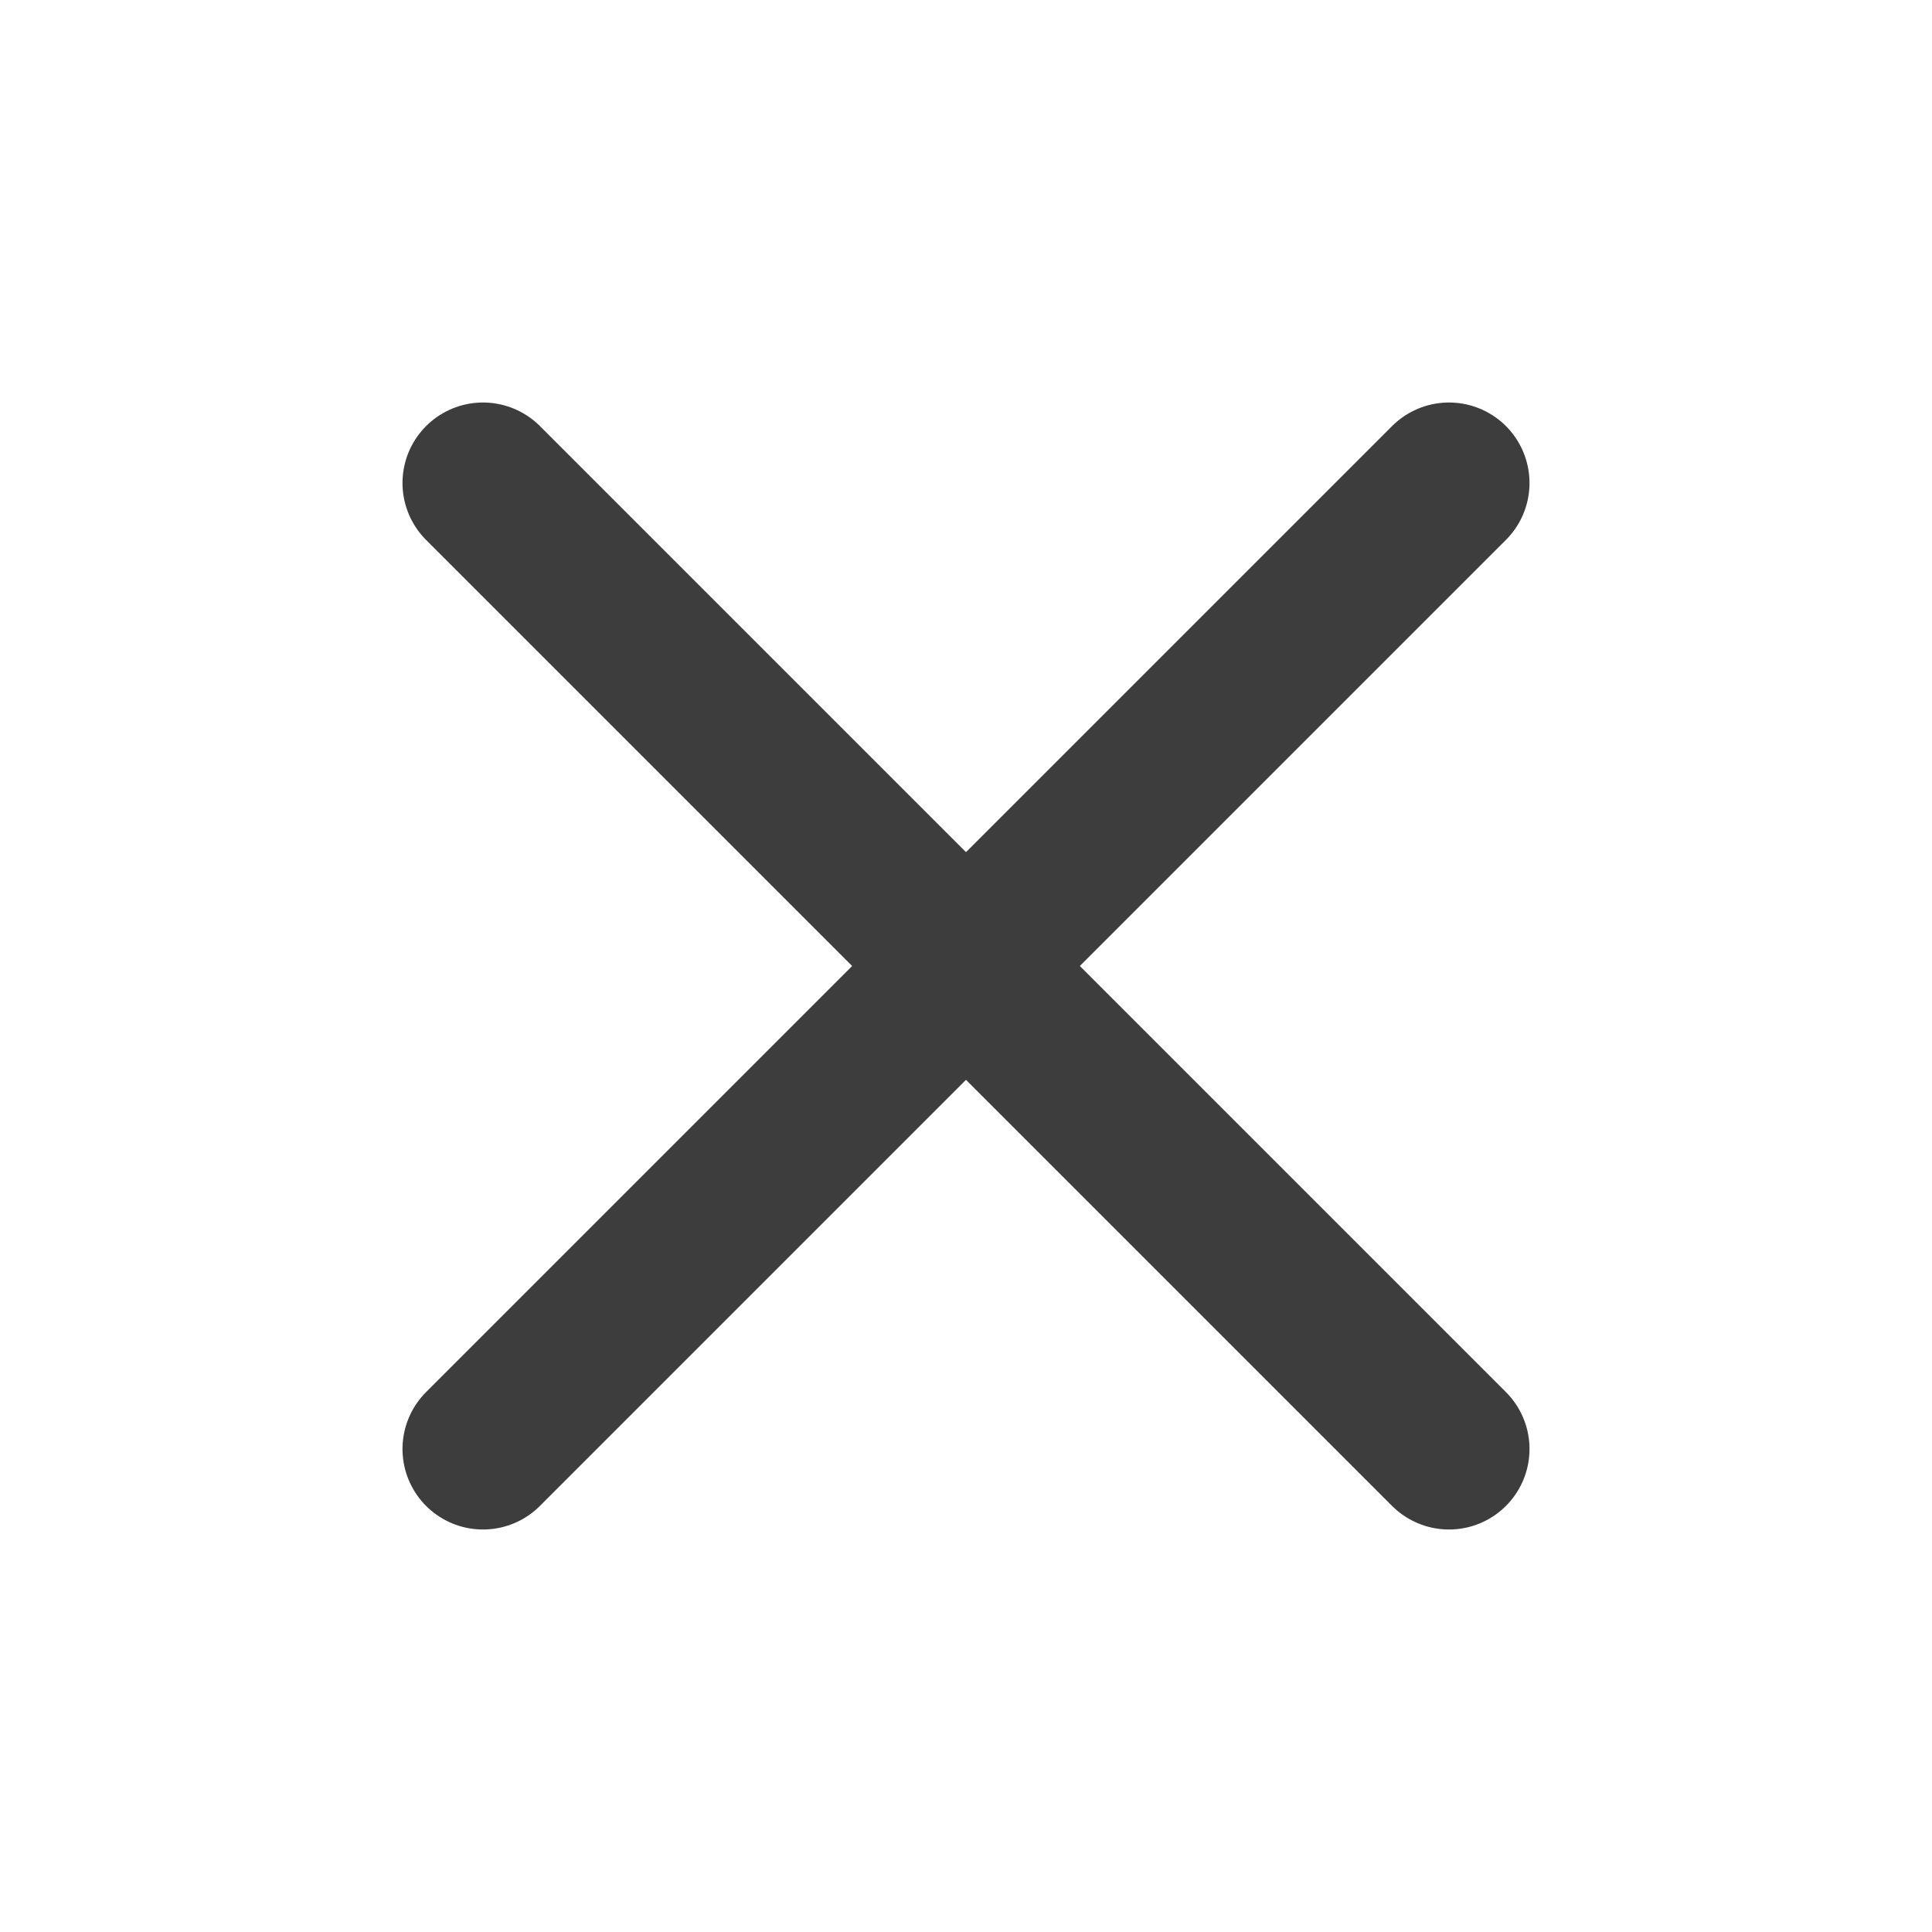
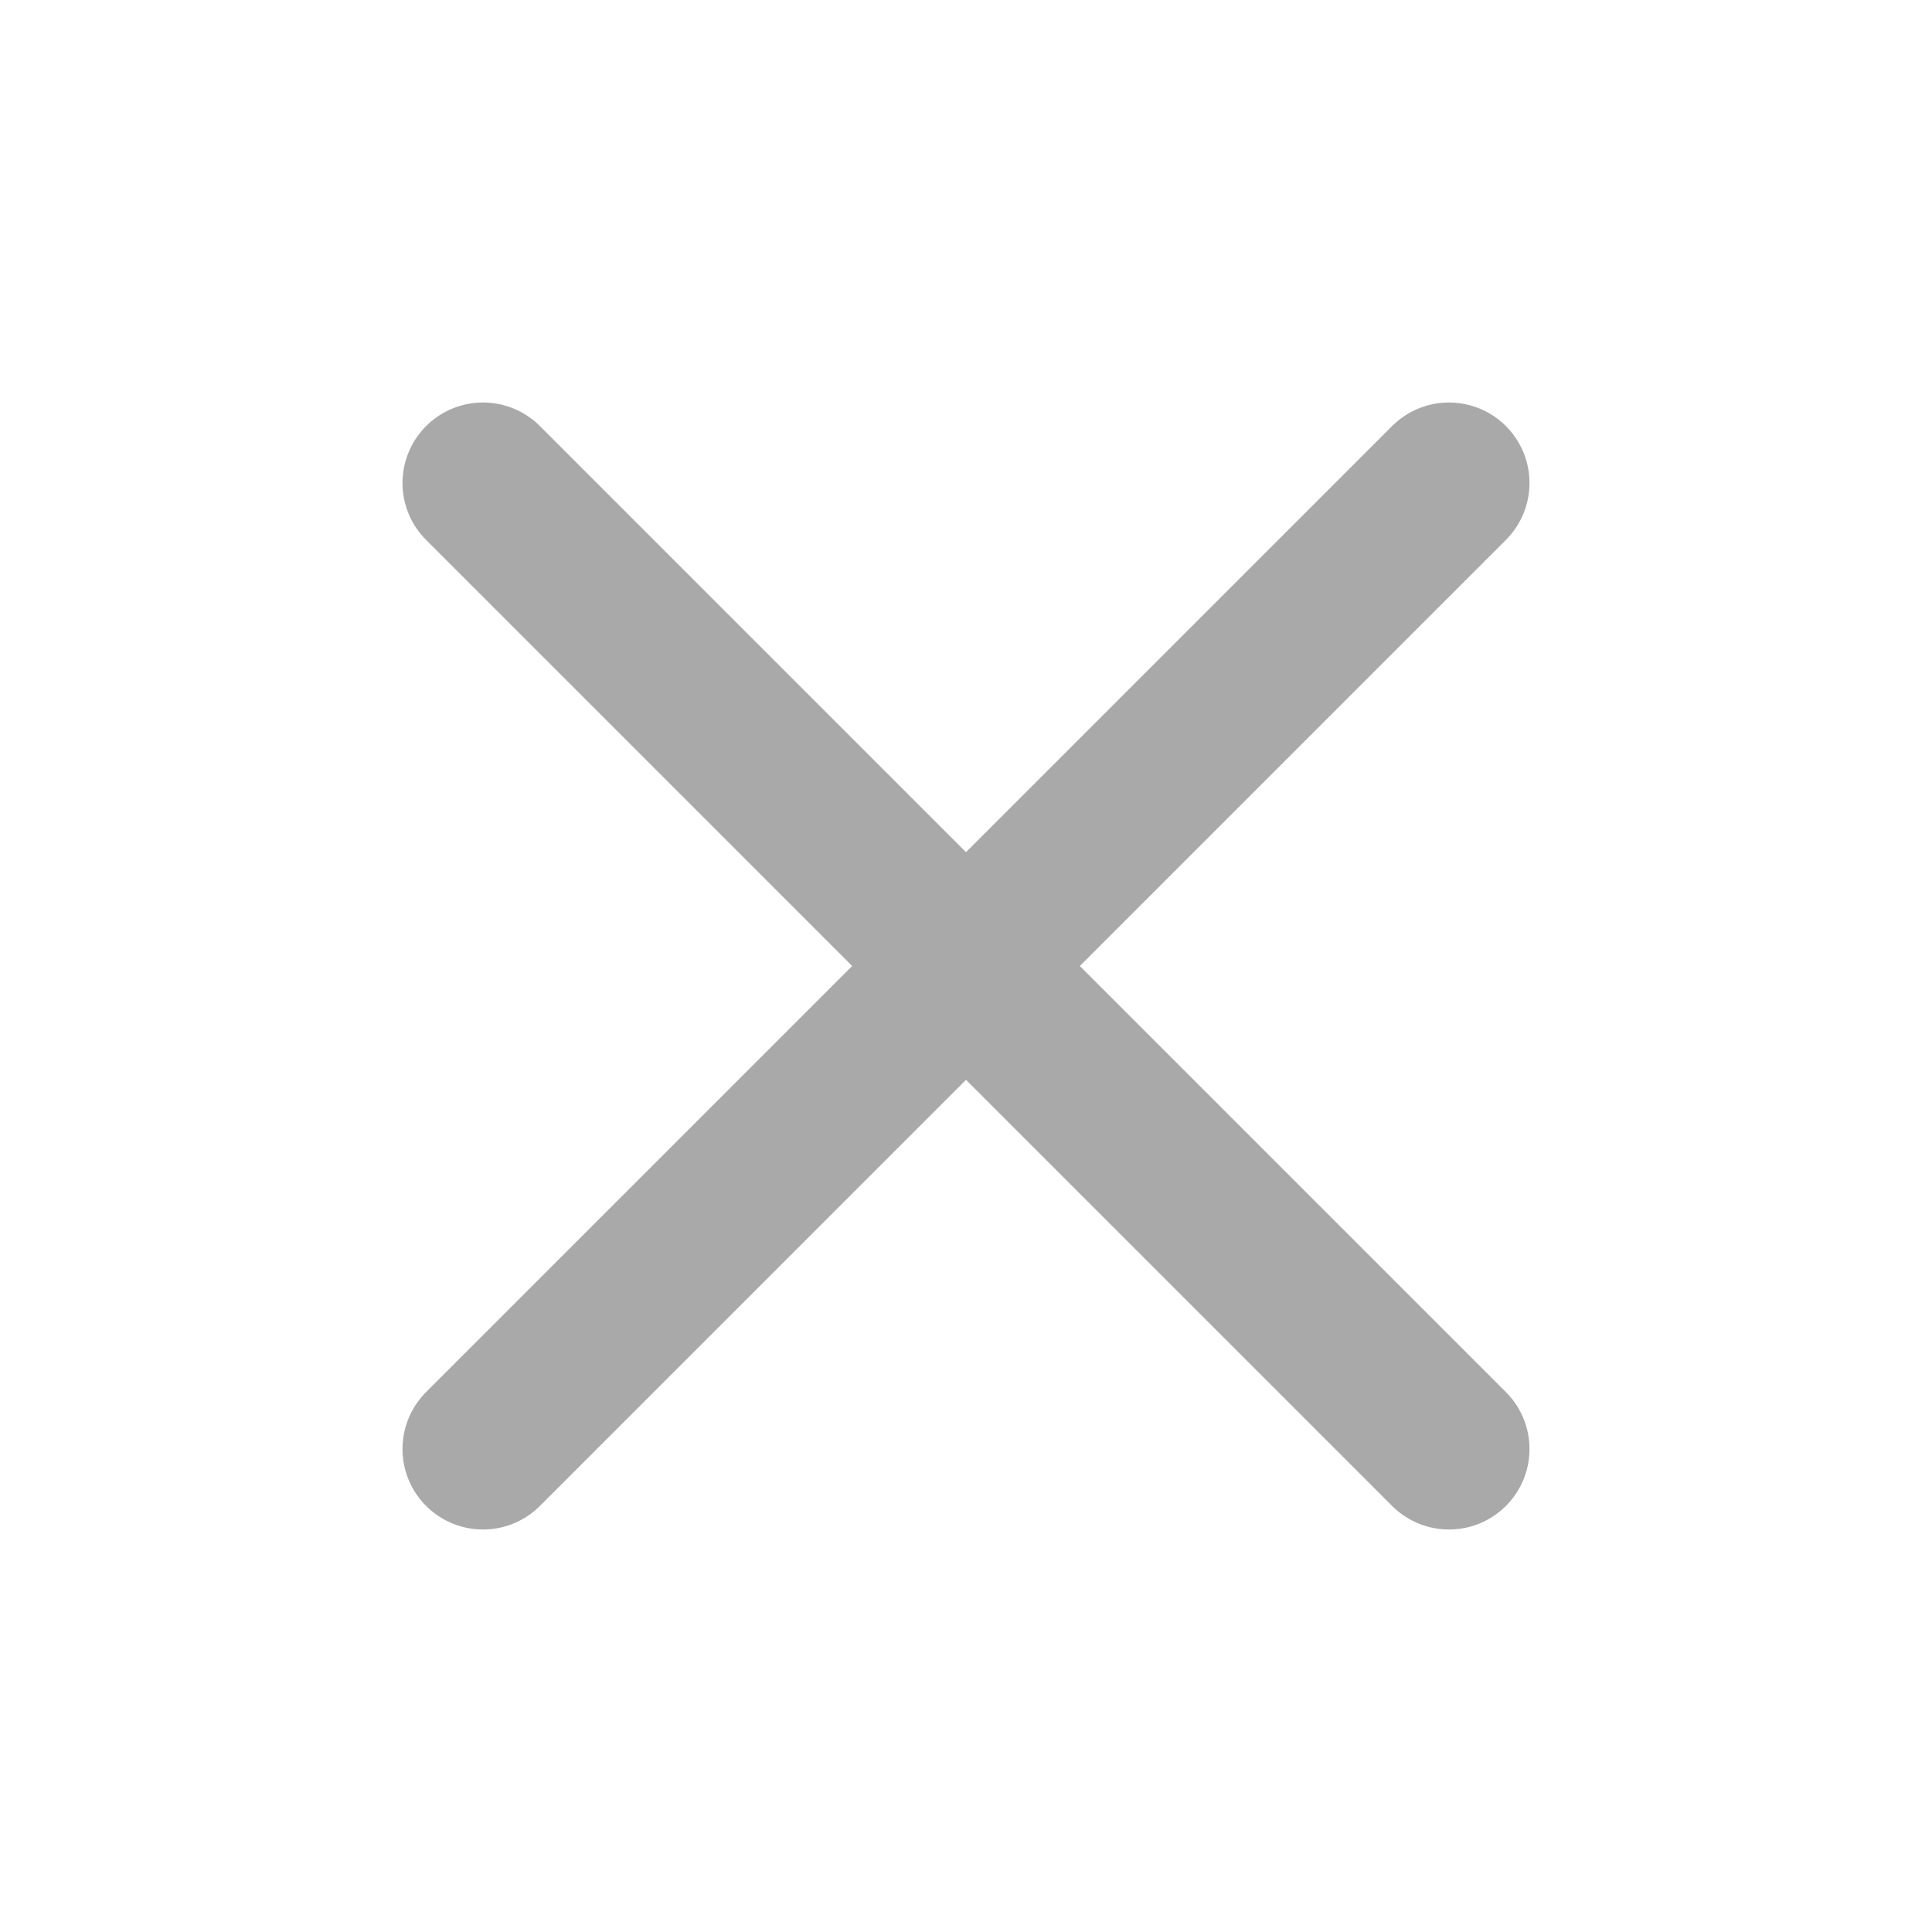
<svg xmlns="http://www.w3.org/2000/svg" width="24" height="24" viewBox="0 0 24 24" fill="none">
-   <path d="M18 6L6 18" stroke="#3D3D3D" stroke-width="2" stroke-linecap="round" stroke-linejoin="round" />
-   <path d="M6 6L18 18" stroke="#3D3D3D" stroke-width="2" stroke-linecap="round" stroke-linejoin="round" />
+   <path d="M18 6L6 18" stroke="#A9A9A9" stroke-width="2" stroke-linecap="round" stroke-linejoin="round" />
+   <path d="M6 6L18 18" stroke="#A9A9A9" stroke-width="2" stroke-linecap="round" stroke-linejoin="round" />
</svg>
